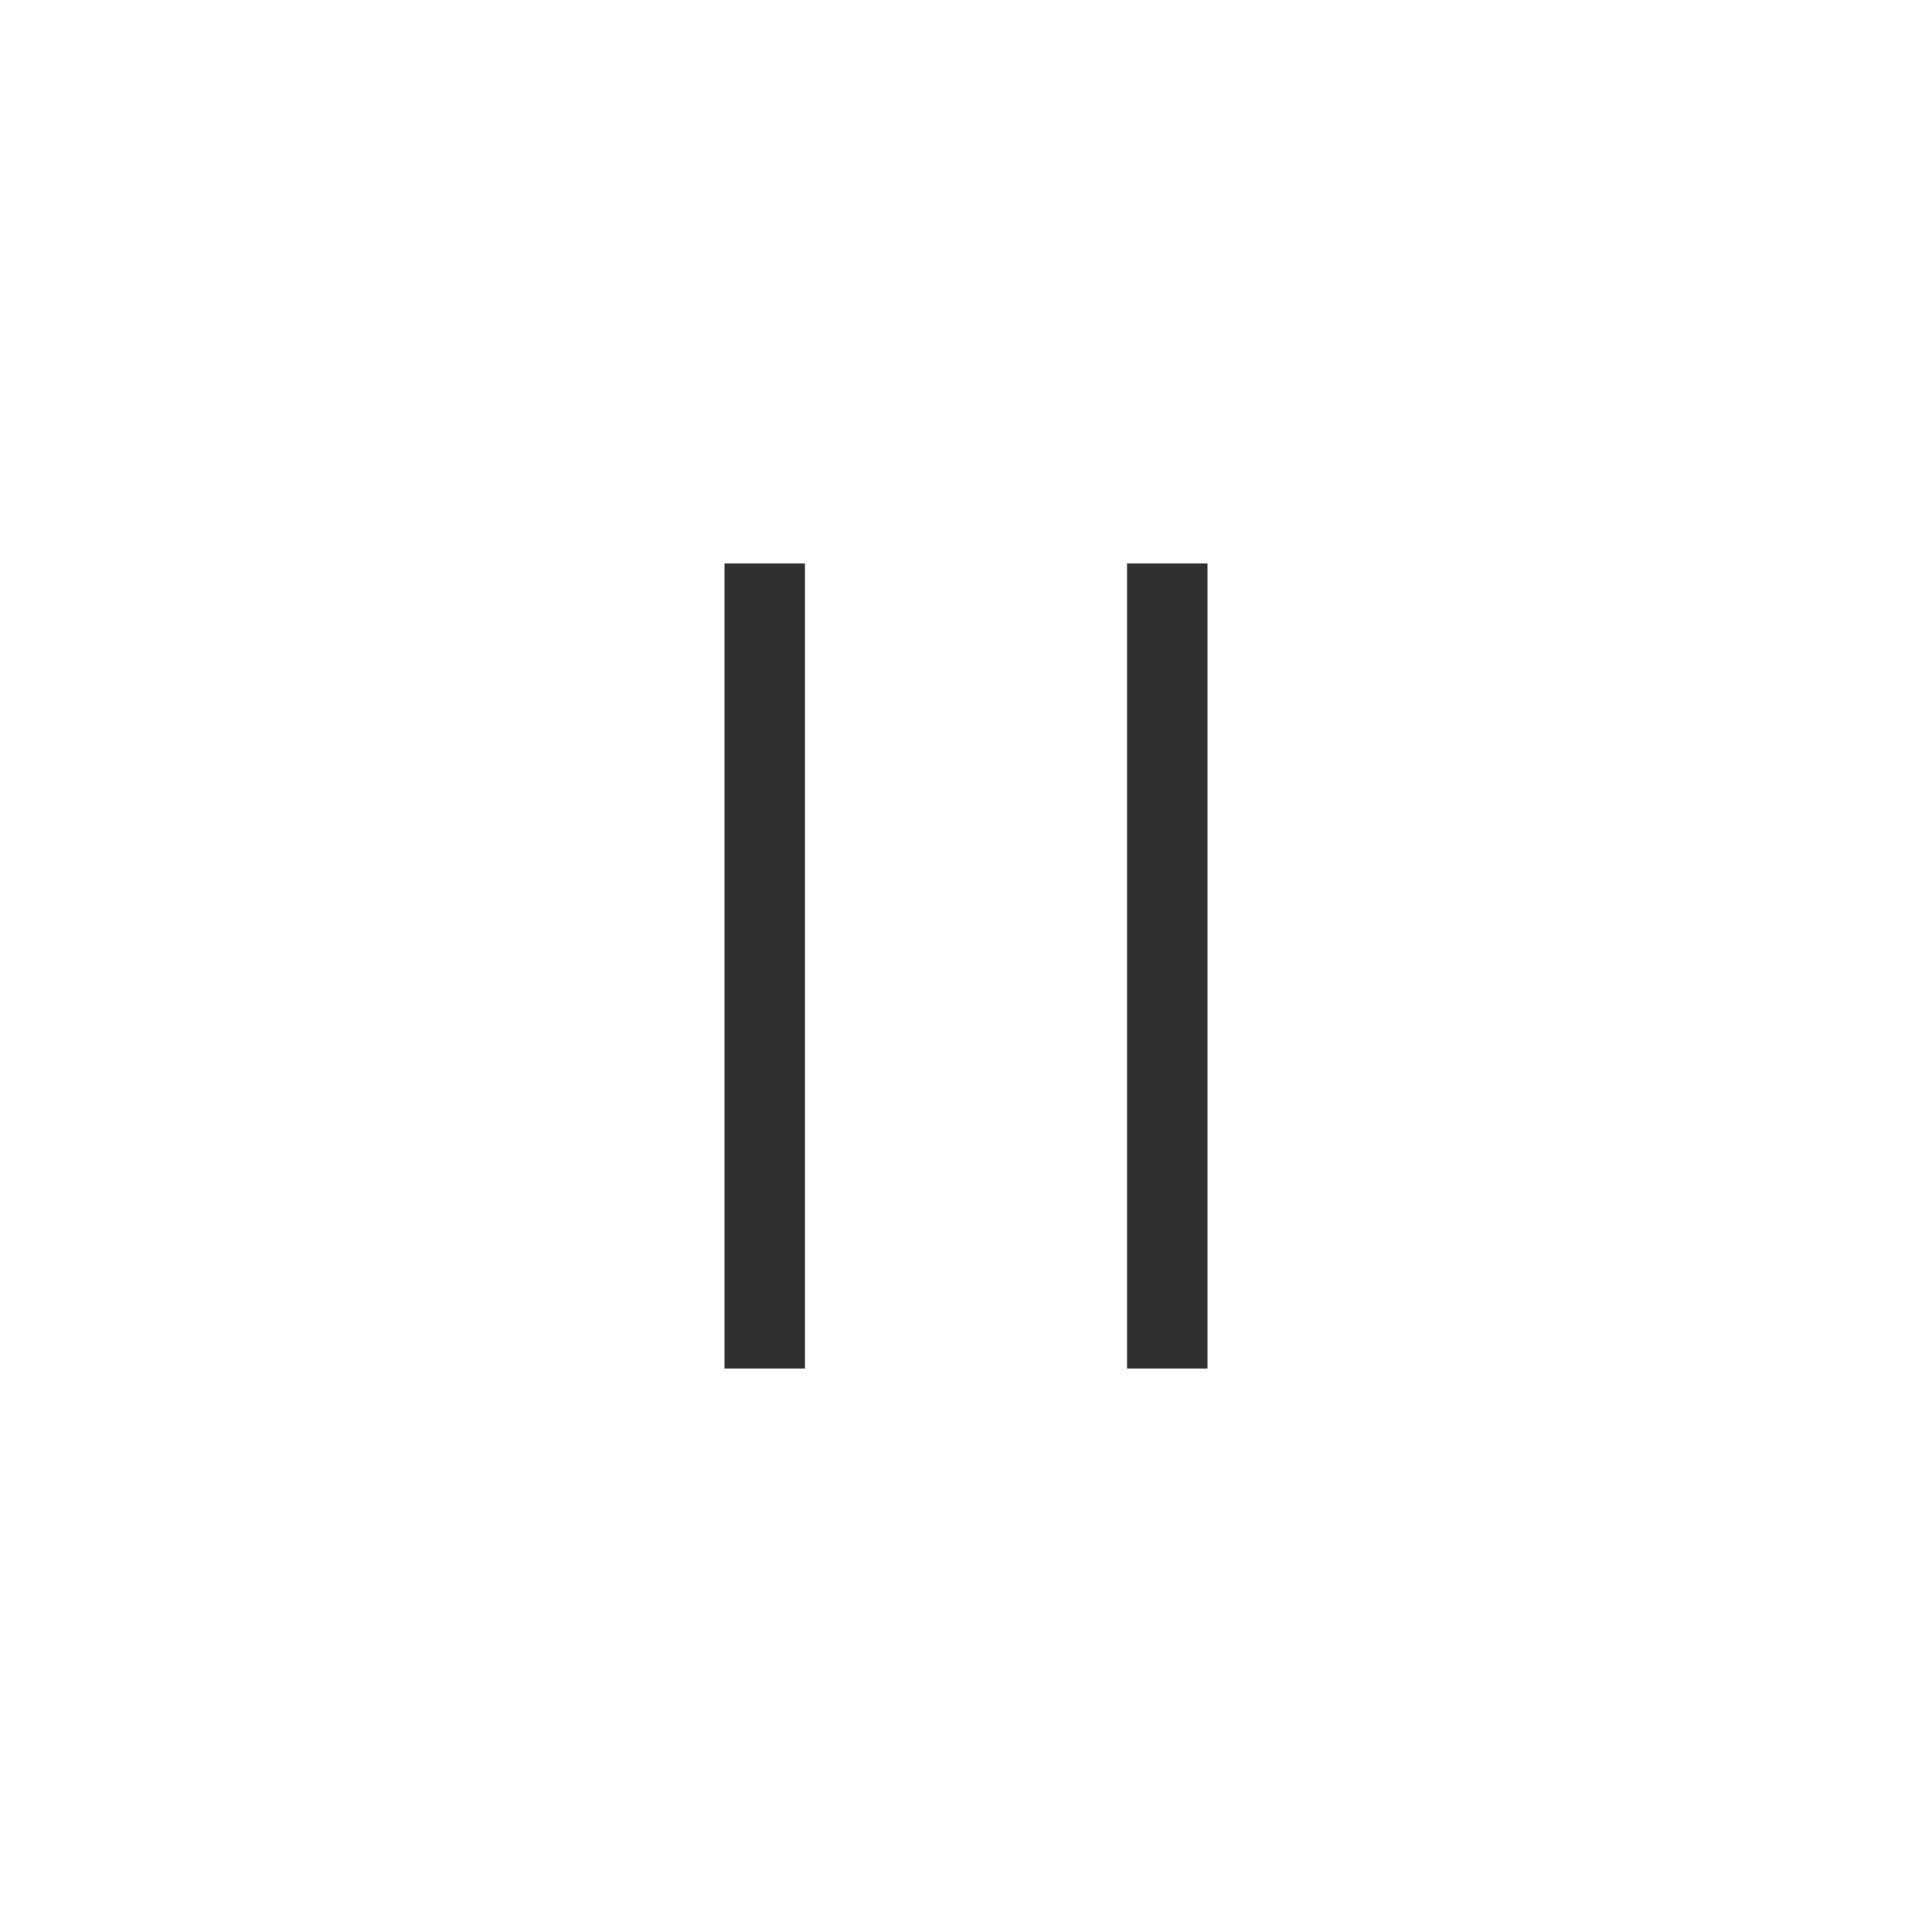
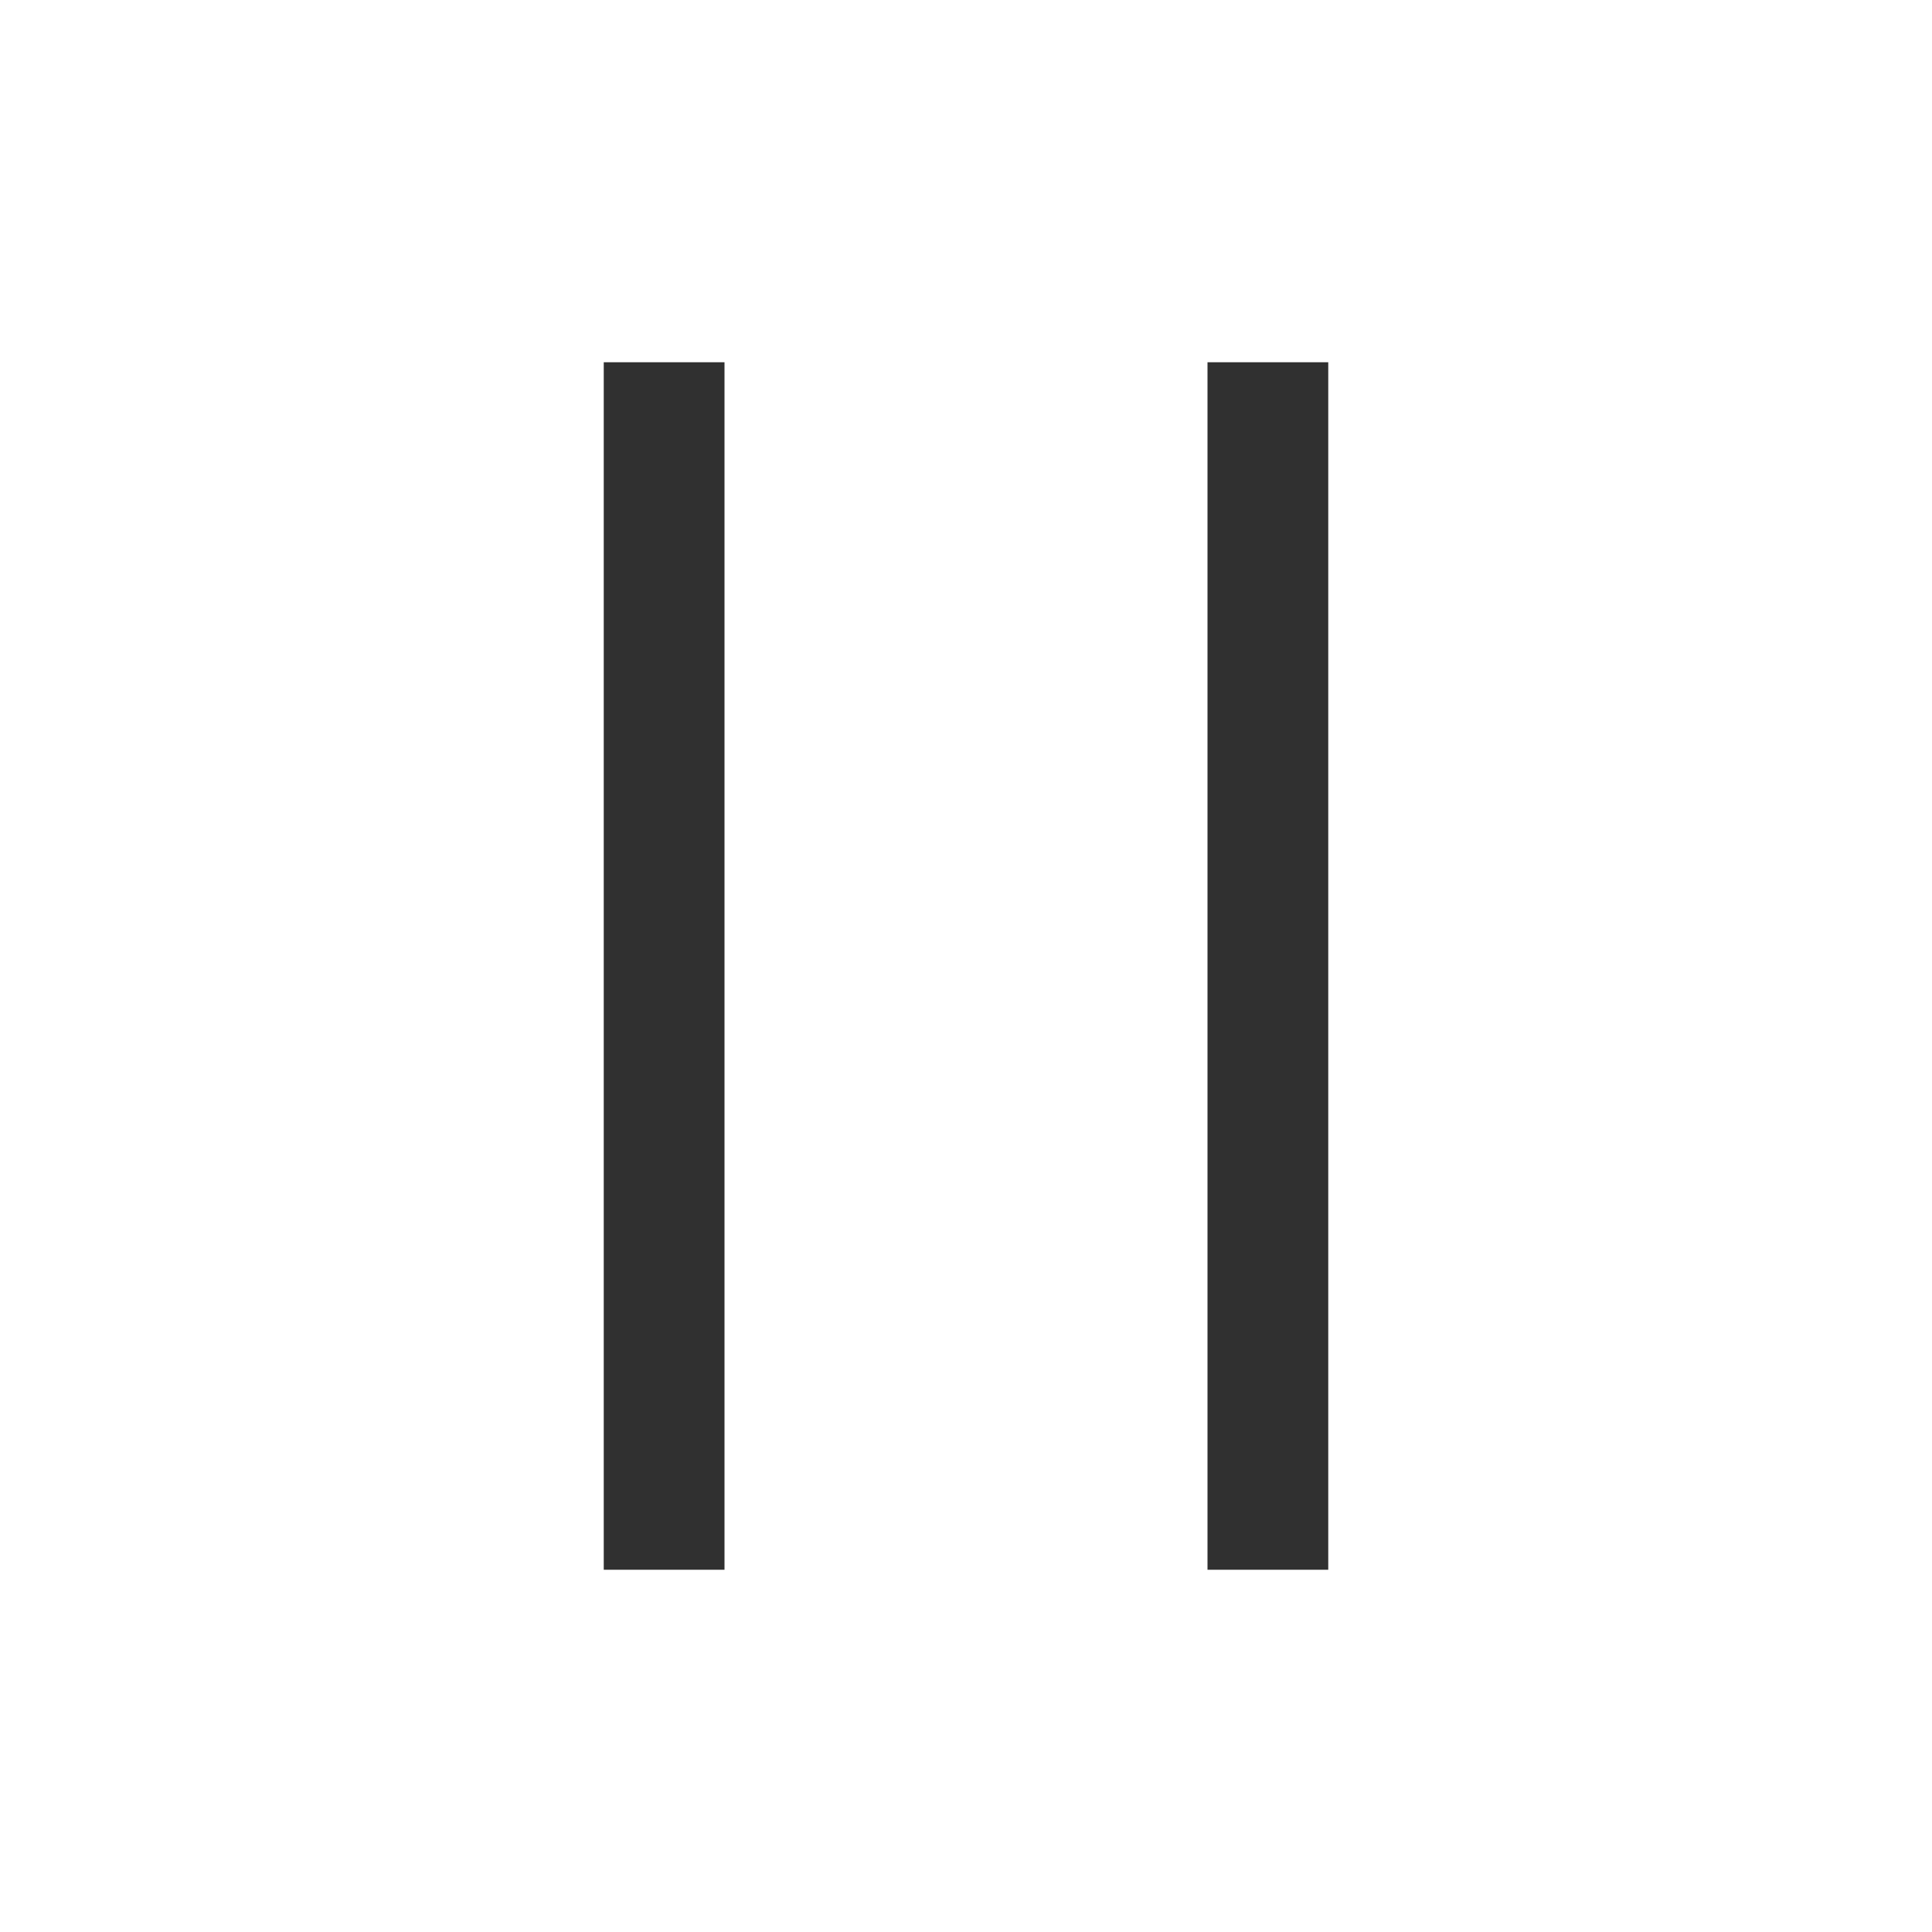
- <svg xmlns="http://www.w3.org/2000/svg" width="24px" height="24px" viewBox="0 0 24 24" version="1.1">
+ <svg xmlns="http://www.w3.org/2000/svg" width="16px" height="16px" viewBox="0 0 16 16" version="1.1">
  <defs />
  <g id="Page-1" stroke="none" stroke-width="1" fill="none" fill-rule="evenodd">
-     <g id="task_pause_press" fill-rule="nonzero" fill="#303030">
-       <path d="M9,7 L10,7 L10,17 L9,17 L9,7 Z M14,7 L15,7 L15,17 L14,17 L14,7 Z" id="Pause" />
+     <g id="nav_paused_active" fill="#303030">
+       <path d="M5,3 L6,3 L6,13 L5,13 L5,3 Z M10,3 L11,3 L11,13 L10,13 L10,3 Z" id="Combined-Shape" />
    </g>
  </g>
</svg>
